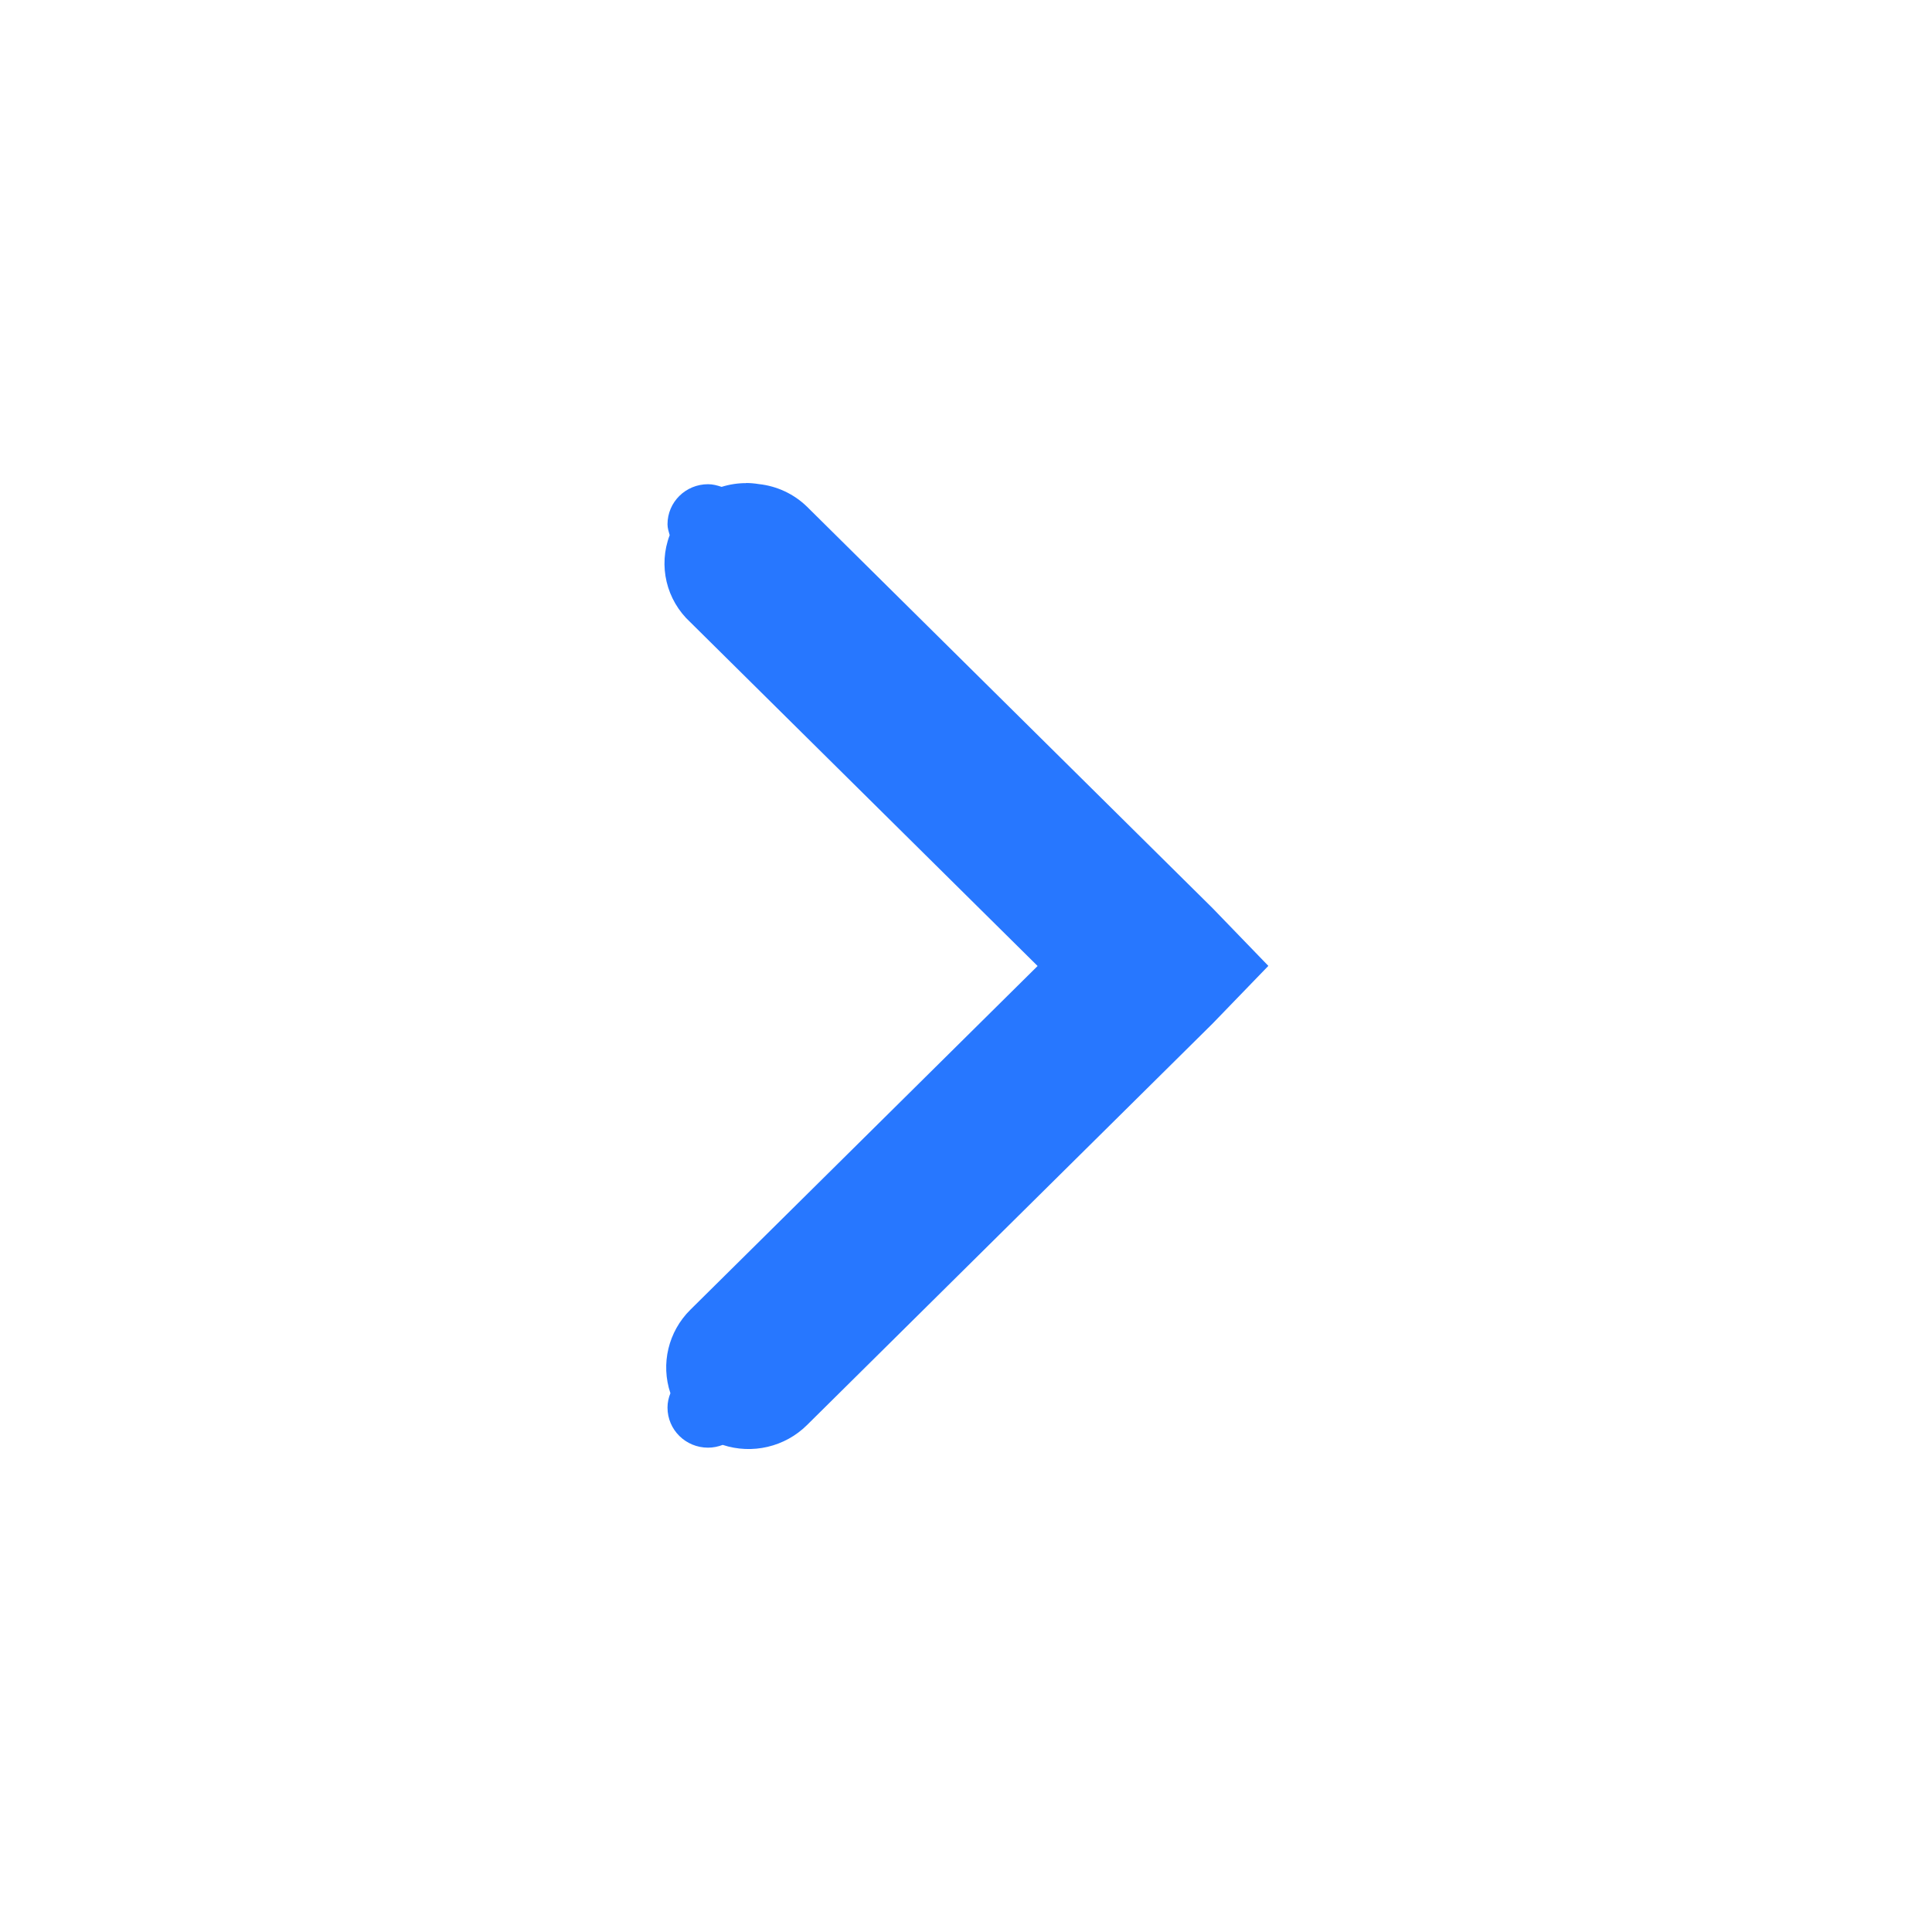
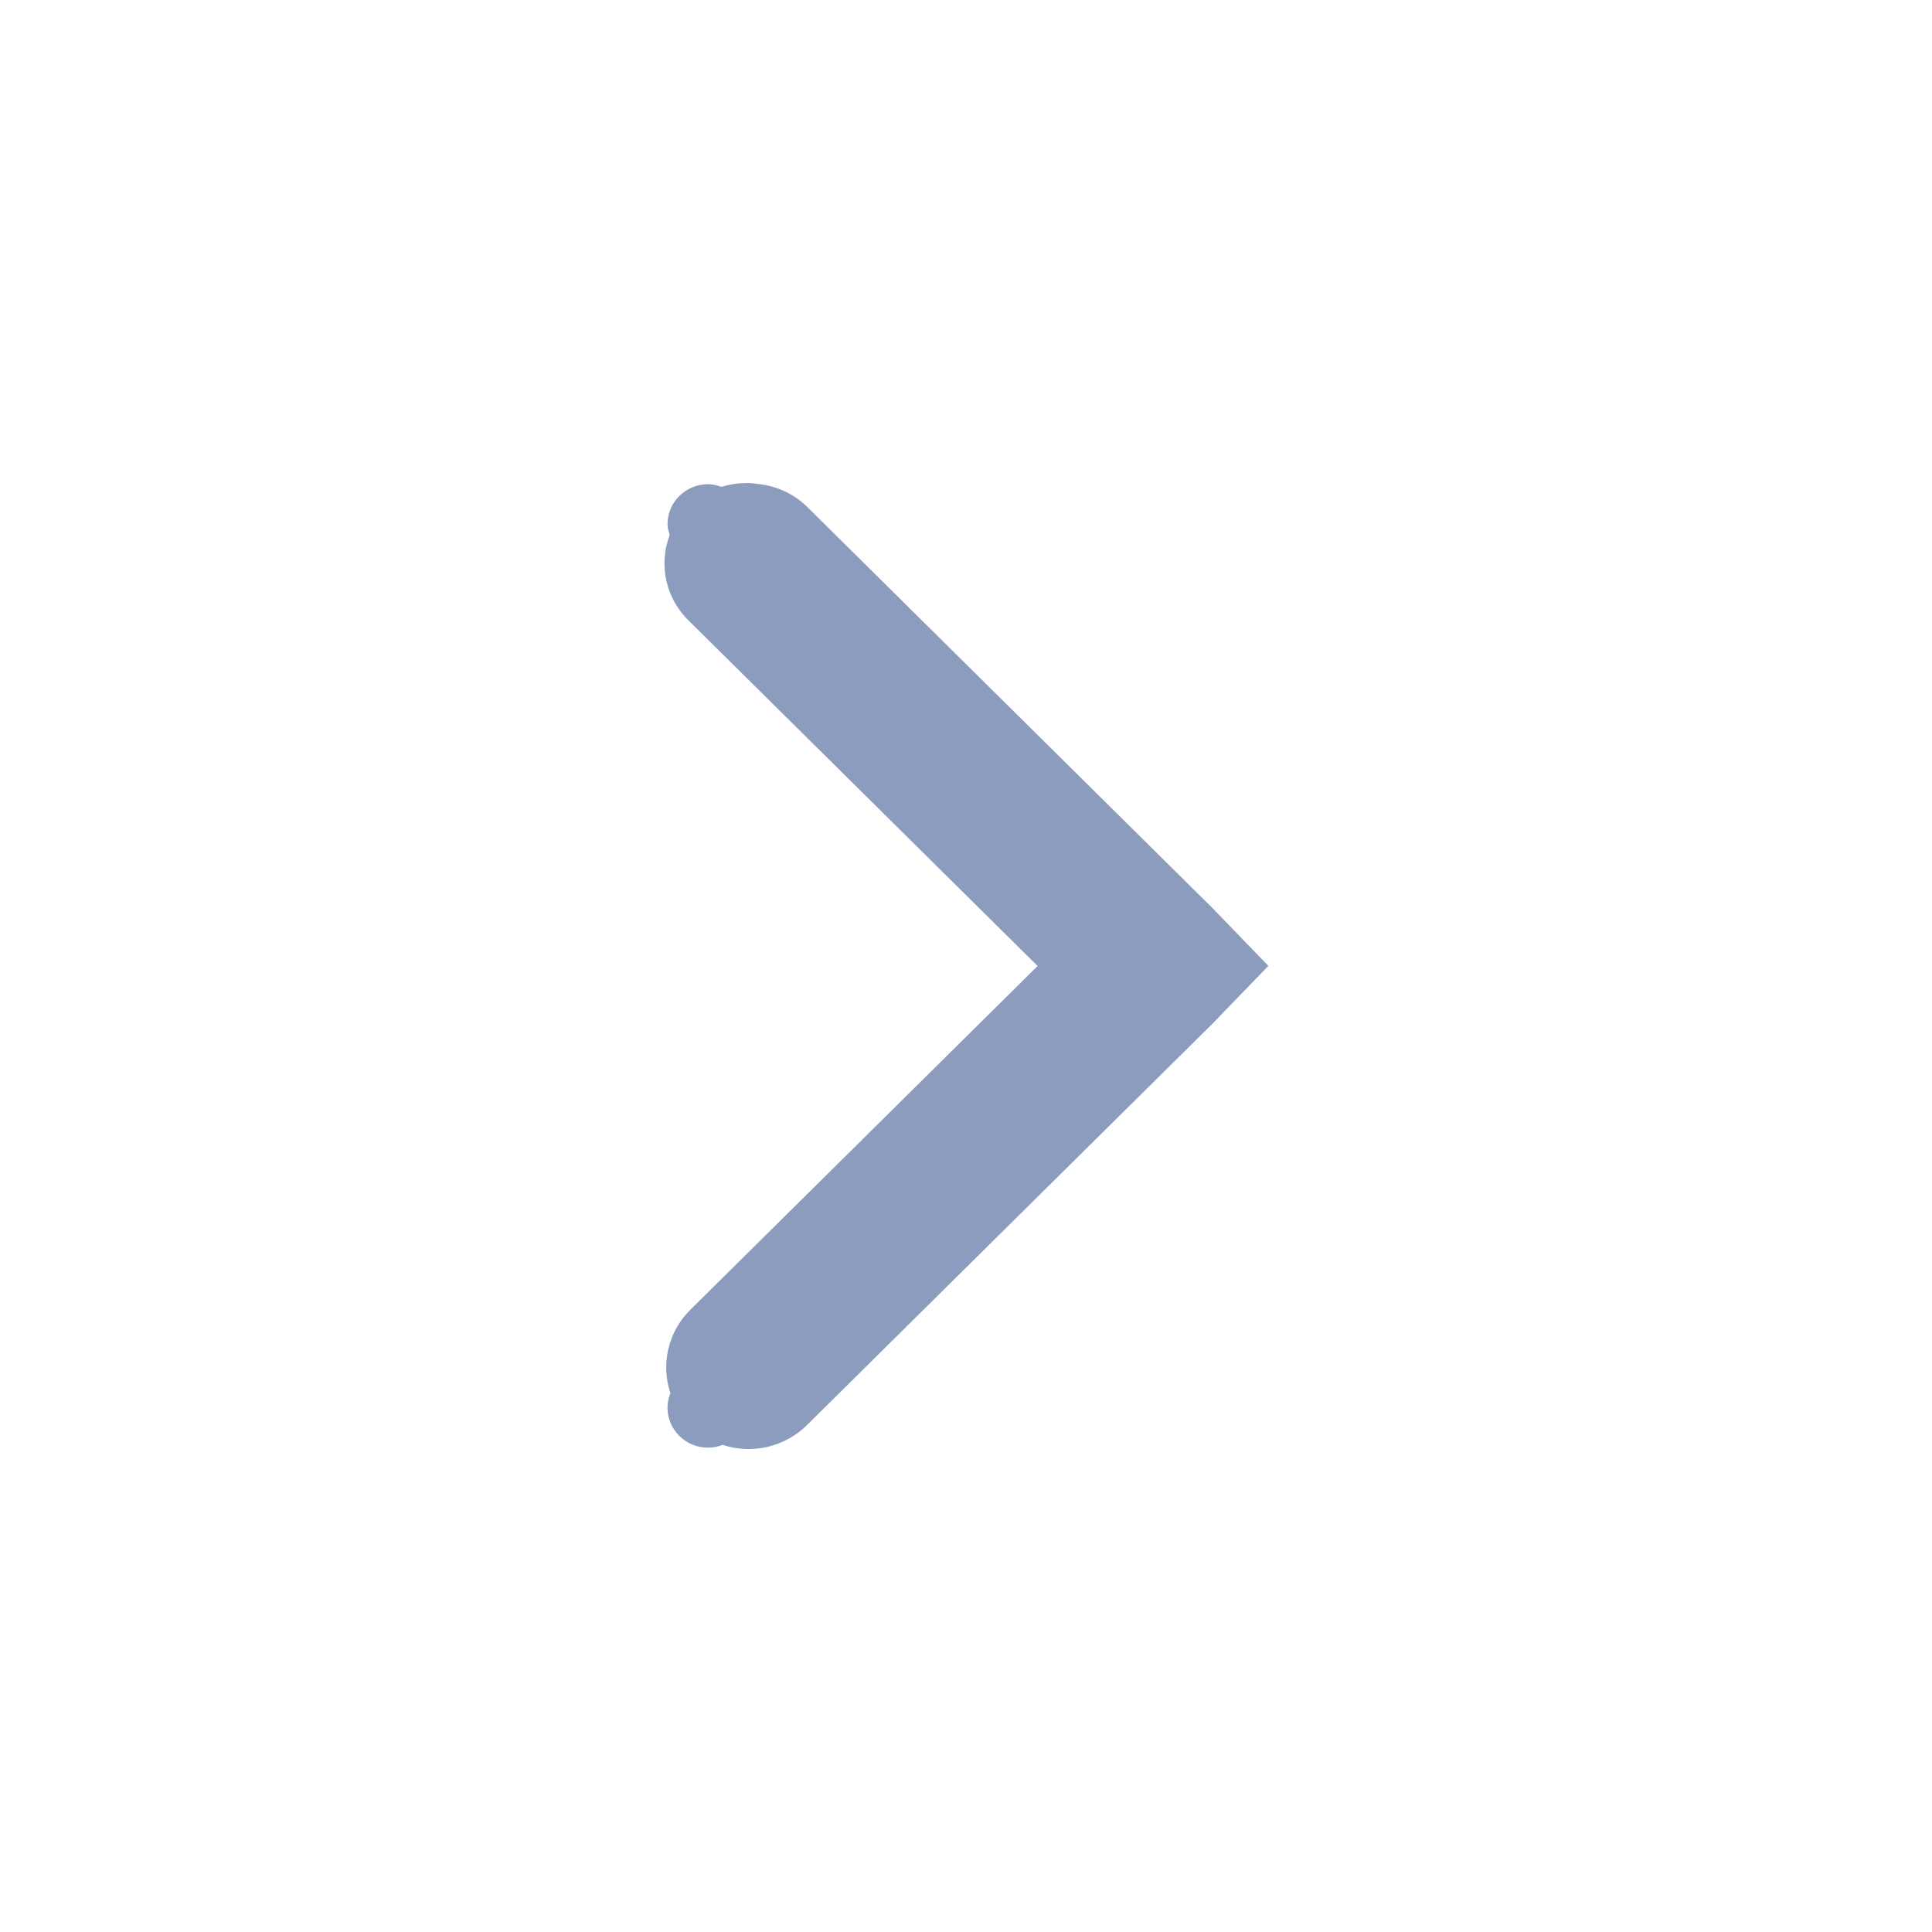
<svg xmlns="http://www.w3.org/2000/svg" version="1.1" viewBox="0 0 16 16">
  <g transform="translate(-100 -747)">
-     <path d="m106.18 751a0.672 0.665 0 0 1 0.104 9e-3 0.672 0.665 0 0 1 0.399 0.187l3.359 3.325 0.462 0.478-0.462 0.478-3.359 3.325a0.683 0.676 0 0 1-0.698 0.164c-0.037 0.014-0.078 0.023-0.121 0.023-0.186 0-0.336-0.148-0.336-0.332 0-0.042 9e-3 -0.082 0.024-0.119a0.683 0.676 0 0 1 0.165-0.691l2.876-2.847-2.876-2.847a0.672 0.665 0 0 1-0.171-0.721c-8e-3 -0.029-0.018-0.058-0.018-0.09 0-0.184 0.15-0.332 0.336-0.332 0.04 0 0.076 0.01 0.112 0.022a0.672 0.665 0 0 1 0.205-0.031z" style="block-progression:tb;color:#000000;fill:#2777ff;text-decoration-line:none;text-indent:0;text-transform:none" />
+     <path d="m106.18 751a0.672 0.665 0 0 1 0.104 9e-3 0.672 0.665 0 0 1 0.399 0.187l3.359 3.325 0.462 0.478-0.462 0.478-3.359 3.325a0.683 0.676 0 0 1-0.698 0.164c-0.037 0.014-0.078 0.023-0.121 0.023-0.186 0-0.336-0.148-0.336-0.332 0-0.042 9e-3 -0.082 0.024-0.119a0.683 0.676 0 0 1 0.165-0.691l2.876-2.847-2.876-2.847a0.672 0.665 0 0 1-0.171-0.721c-8e-3 -0.029-0.018-0.058-0.018-0.09 0-0.184 0.15-0.332 0.336-0.332 0.04 0 0.076 0.01 0.112 0.022a0.672 0.665 0 0 1 0.205-0.031z" style="block-progression:tb;color:#000000;fill:#8b9cbe;text-decoration-line:none;text-indent:0;text-transform:none" />
  </g>
</svg>
